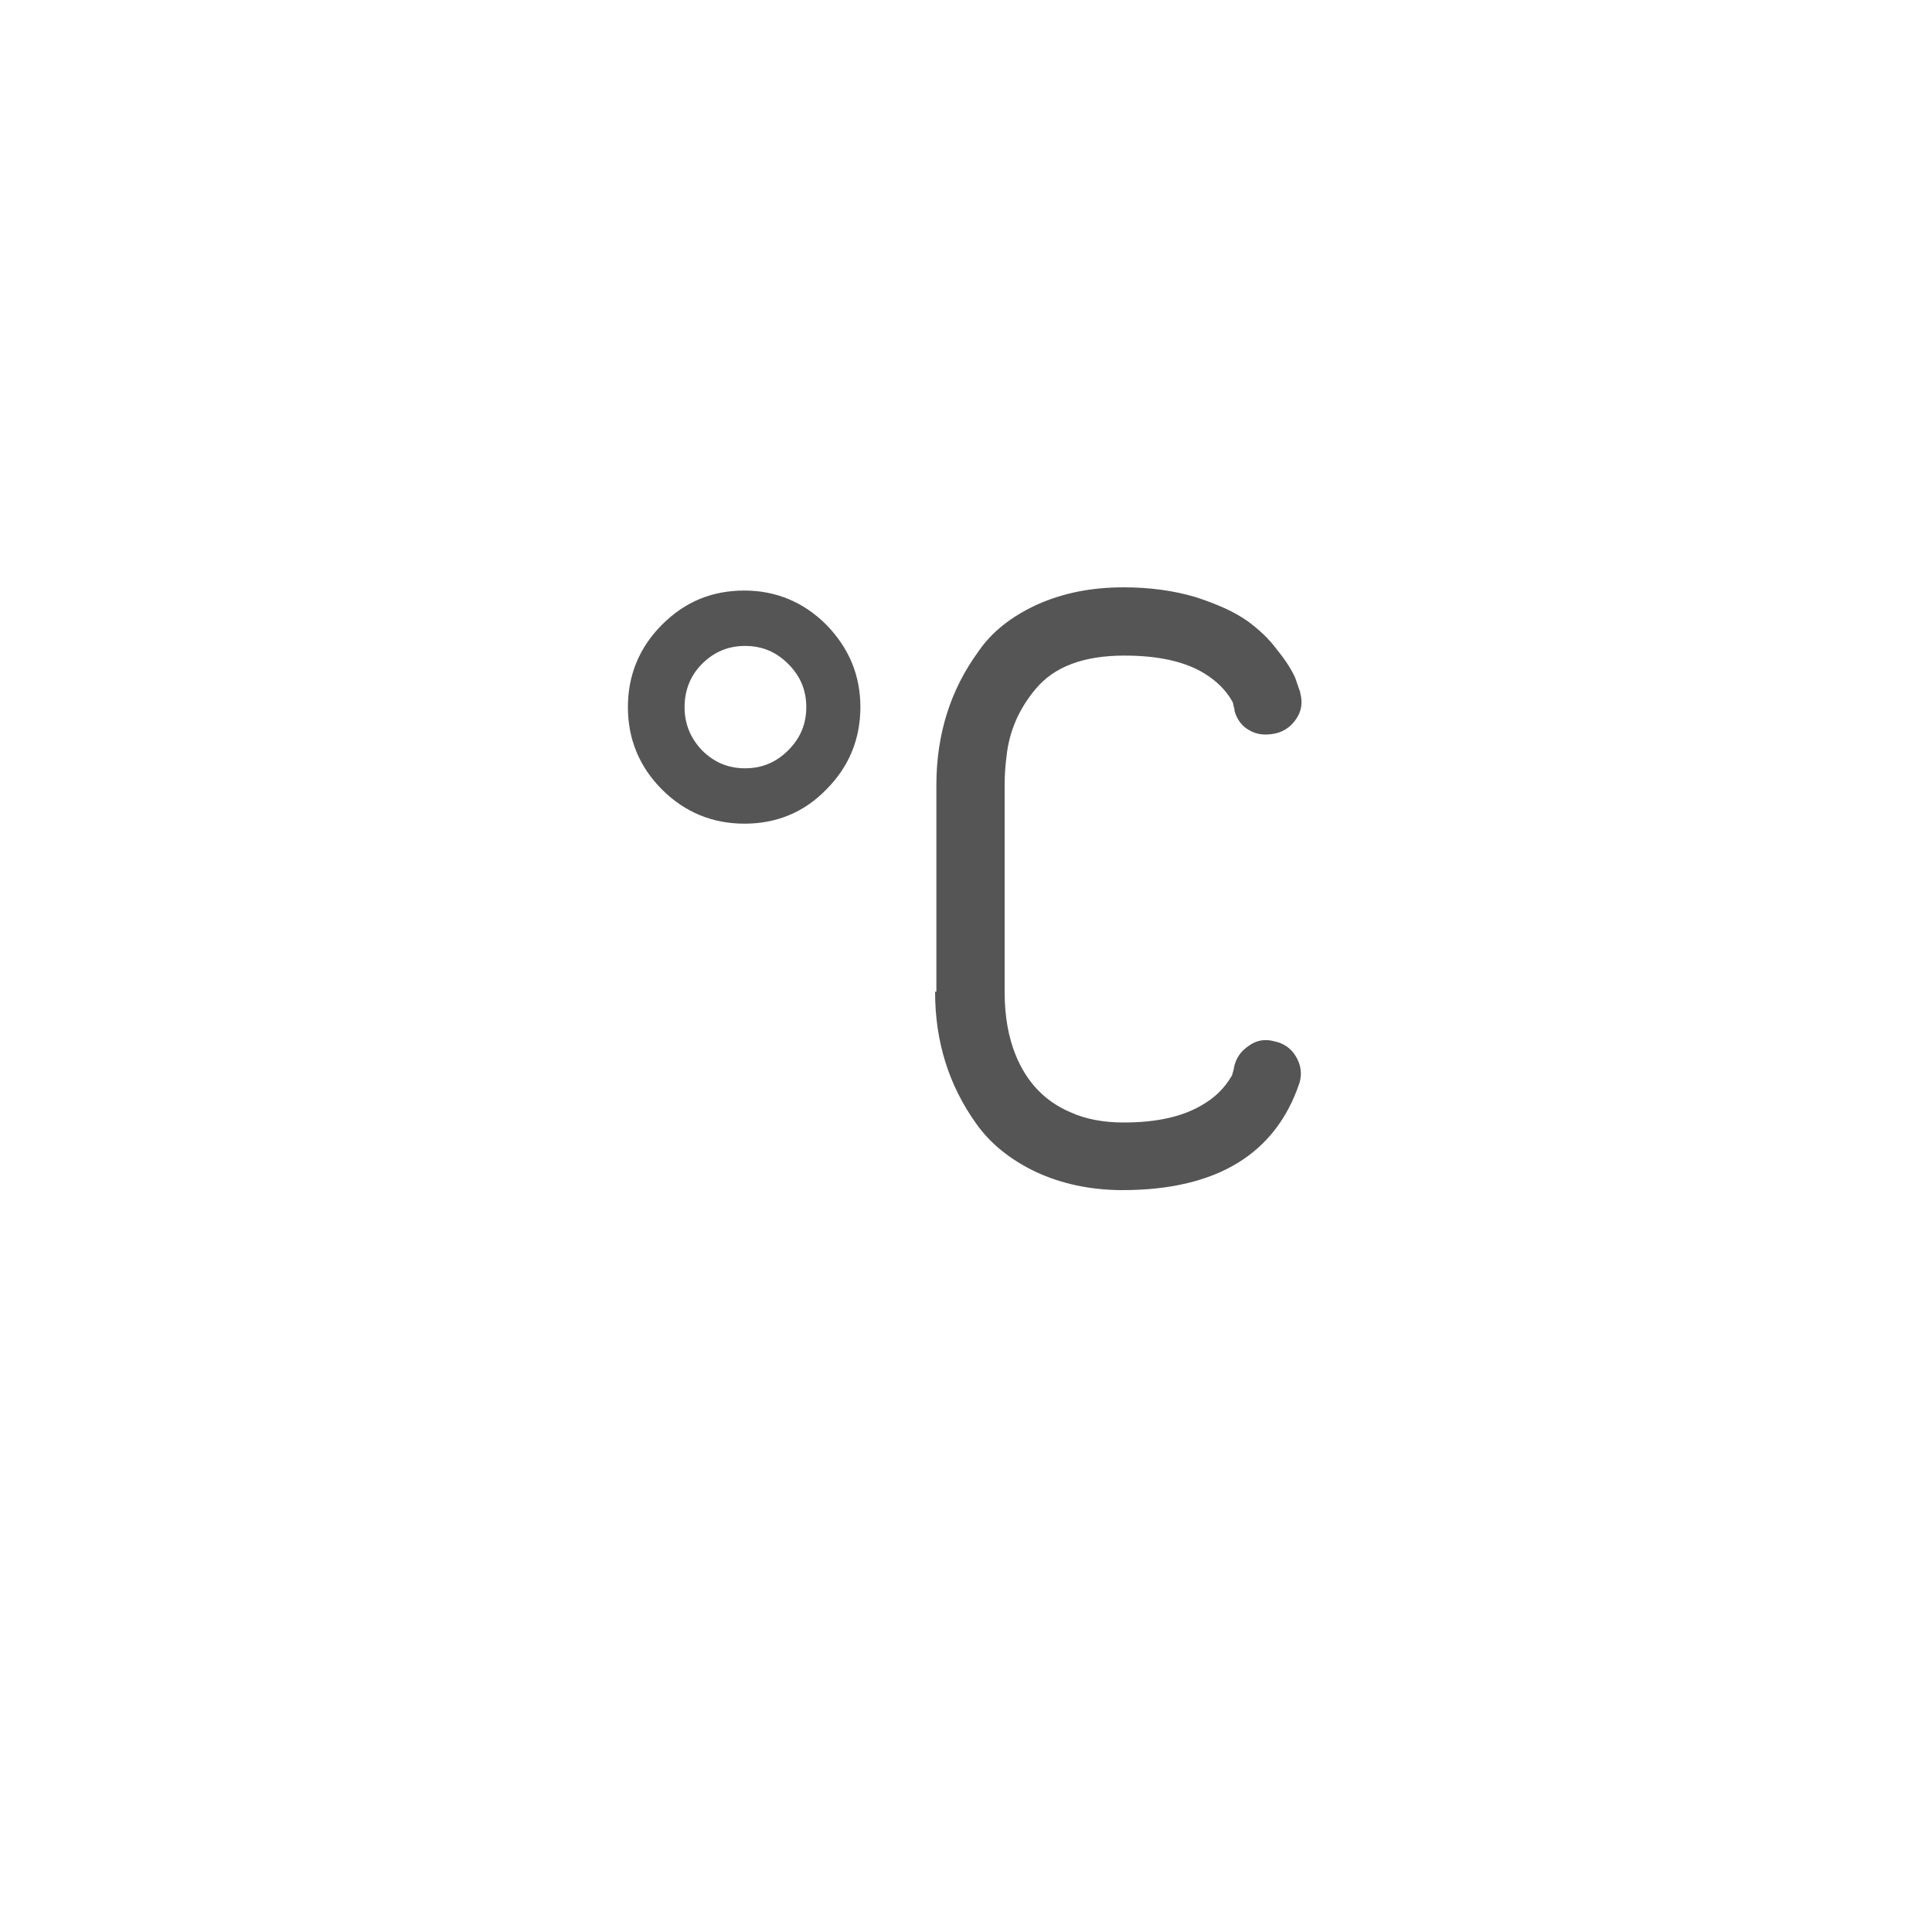
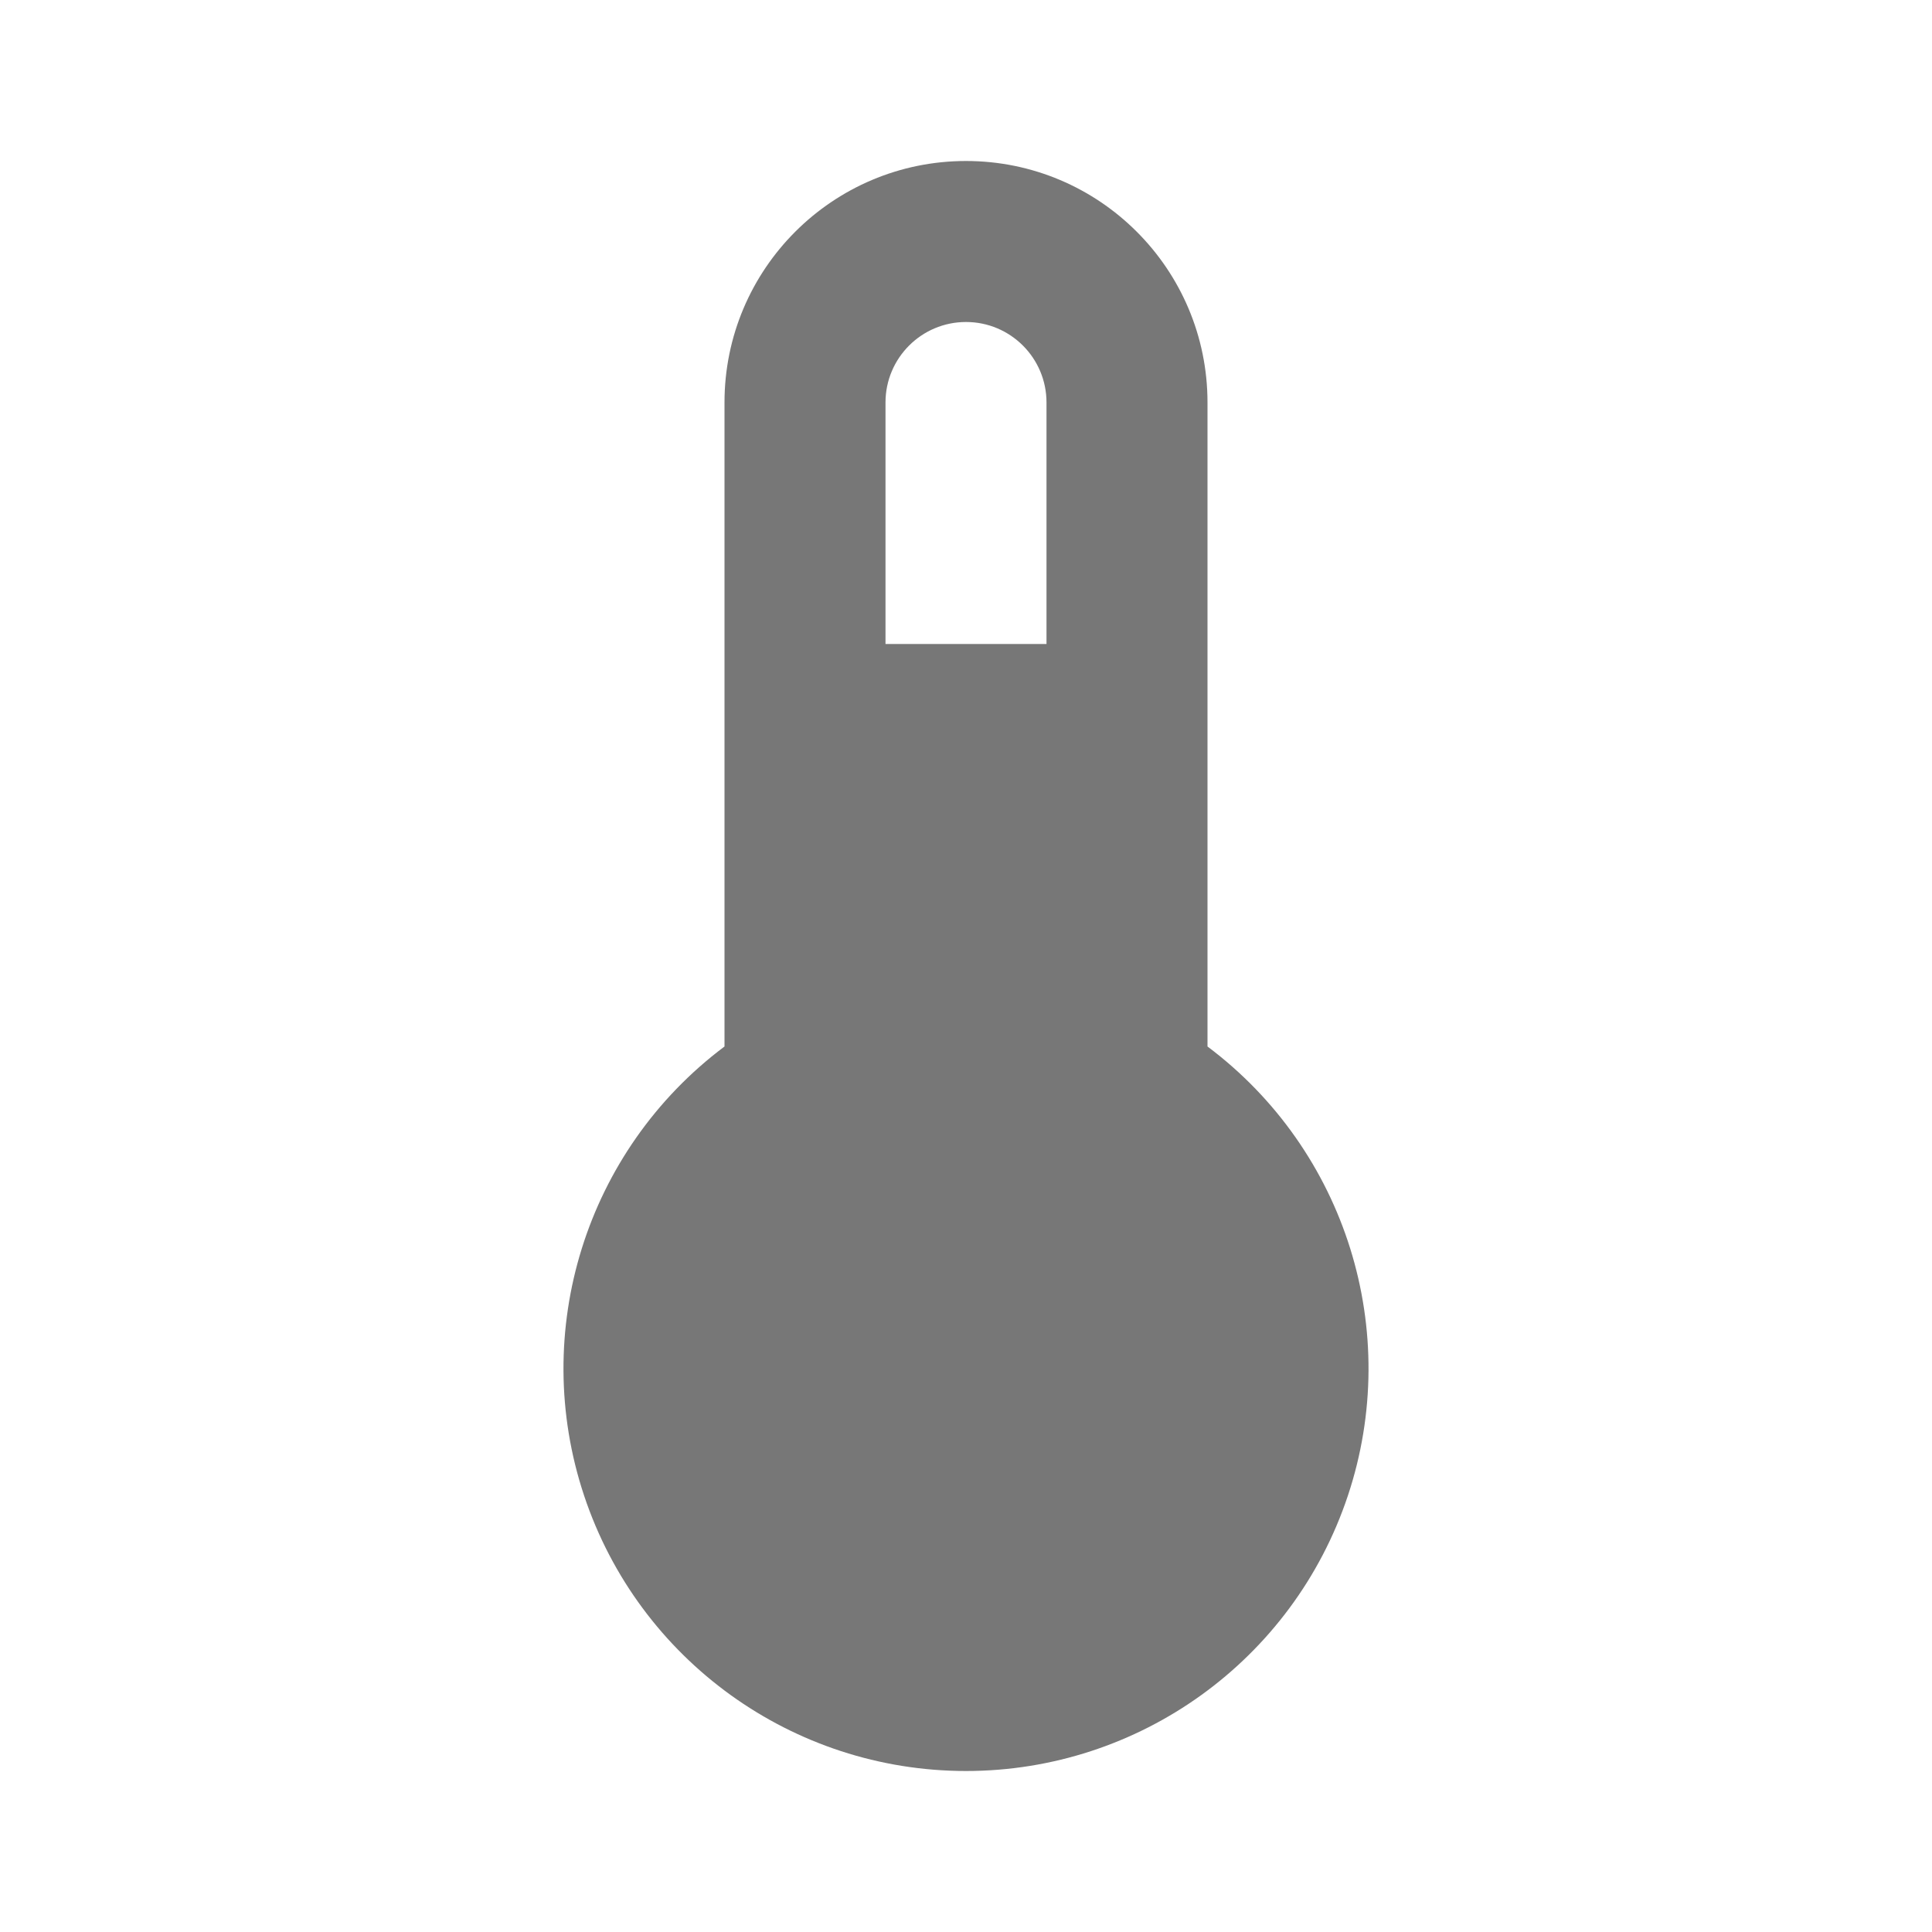
- <svg xmlns="http://www.w3.org/2000/svg" version="1.1" id="Layer_1" x="0px" y="0px" viewBox="0 0 30 30" style="enable-background:new 0 0 30 30;" xml:space="preserve" fill="#555">
-   <path d="M9.75,10.98c0-0.5,0.18-0.93,0.53-1.28c0.36-0.36,0.78-0.53,1.28-0.53c0.49,0,0.92,0.18,1.27,0.53  c0.35,0.36,0.53,0.78,0.53,1.28c0,0.5-0.18,0.93-0.53,1.28c-0.35,0.36-0.78,0.53-1.27,0.53c-0.5,0-0.93-0.18-1.28-0.53  S9.75,11.48,9.75,10.98z M10.63,10.98c0,0.26,0.09,0.48,0.27,0.67c0.19,0.19,0.41,0.28,0.67,0.28c0.26,0,0.48-0.09,0.67-0.28  s0.28-0.41,0.28-0.67c0-0.26-0.09-0.48-0.28-0.67s-0.41-0.28-0.67-0.28c-0.26,0-0.48,0.09-0.67,0.28  C10.72,10.49,10.63,10.72,10.63,10.98z M14.52,15.4c0,0.77,0.21,1.45,0.64,2.05c0.22,0.31,0.53,0.56,0.93,0.75  c0.39,0.18,0.84,0.28,1.34,0.28c1.46,0,2.38-0.56,2.75-1.67c0.04-0.14,0.02-0.28-0.06-0.41c-0.08-0.13-0.19-0.2-0.33-0.23  c-0.14-0.04-0.28-0.02-0.4,0.07c-0.12,0.08-0.2,0.19-0.23,0.34c0,0.01,0,0.02-0.01,0.05l-0.02,0.07c-0.11,0.19-0.26,0.34-0.45,0.45  c-0.31,0.19-0.72,0.28-1.23,0.28c-0.31,0-0.59-0.05-0.83-0.16c-0.4-0.17-0.68-0.47-0.85-0.89c-0.11-0.27-0.17-0.6-0.17-0.97v-3.22  c0-0.15,0.01-0.3,0.03-0.45c0.04-0.38,0.19-0.73,0.45-1.04c0.29-0.35,0.75-0.52,1.38-0.52c0.52,0,0.93,0.09,1.23,0.27  c0.2,0.12,0.35,0.27,0.45,0.45c0.01,0.02,0.01,0.05,0.02,0.08c0.01,0.03,0.01,0.05,0.01,0.06c0.04,0.14,0.12,0.24,0.23,0.3  c0.12,0.07,0.25,0.08,0.4,0.05c0.14-0.03,0.25-0.11,0.33-0.23c0.08-0.12,0.1-0.25,0.06-0.4v-0.01l-0.08-0.23  c-0.05-0.11-0.14-0.26-0.28-0.43c-0.13-0.18-0.29-0.32-0.45-0.44c-0.21-0.15-0.48-0.27-0.82-0.38c-0.34-0.1-0.71-0.15-1.11-0.15  c-0.51,0-0.95,0.09-1.35,0.27c-0.39,0.18-0.7,0.42-0.91,0.73c-0.43,0.59-0.65,1.28-0.65,2.07V15.4z" />
+ <svg xmlns="http://www.w3.org/2000/svg" aria-hidden="true" focusable="false" width="1em" height="1em" style="-ms-transform: rotate(360deg); -webkit-transform: rotate(360deg); transform: rotate(360deg);" preserveAspectRatio="xMidYMid meet" viewBox="0 0 24 24" fill="#777">
+   <path d="M15 13V5a3 3 0 0 0-6 0v8a5 5 0 1 0 6 0m-3-9a1 1 0 0 1 1 1v3h-2V5a1 1 0 0 1 1-1z" />
</svg>
